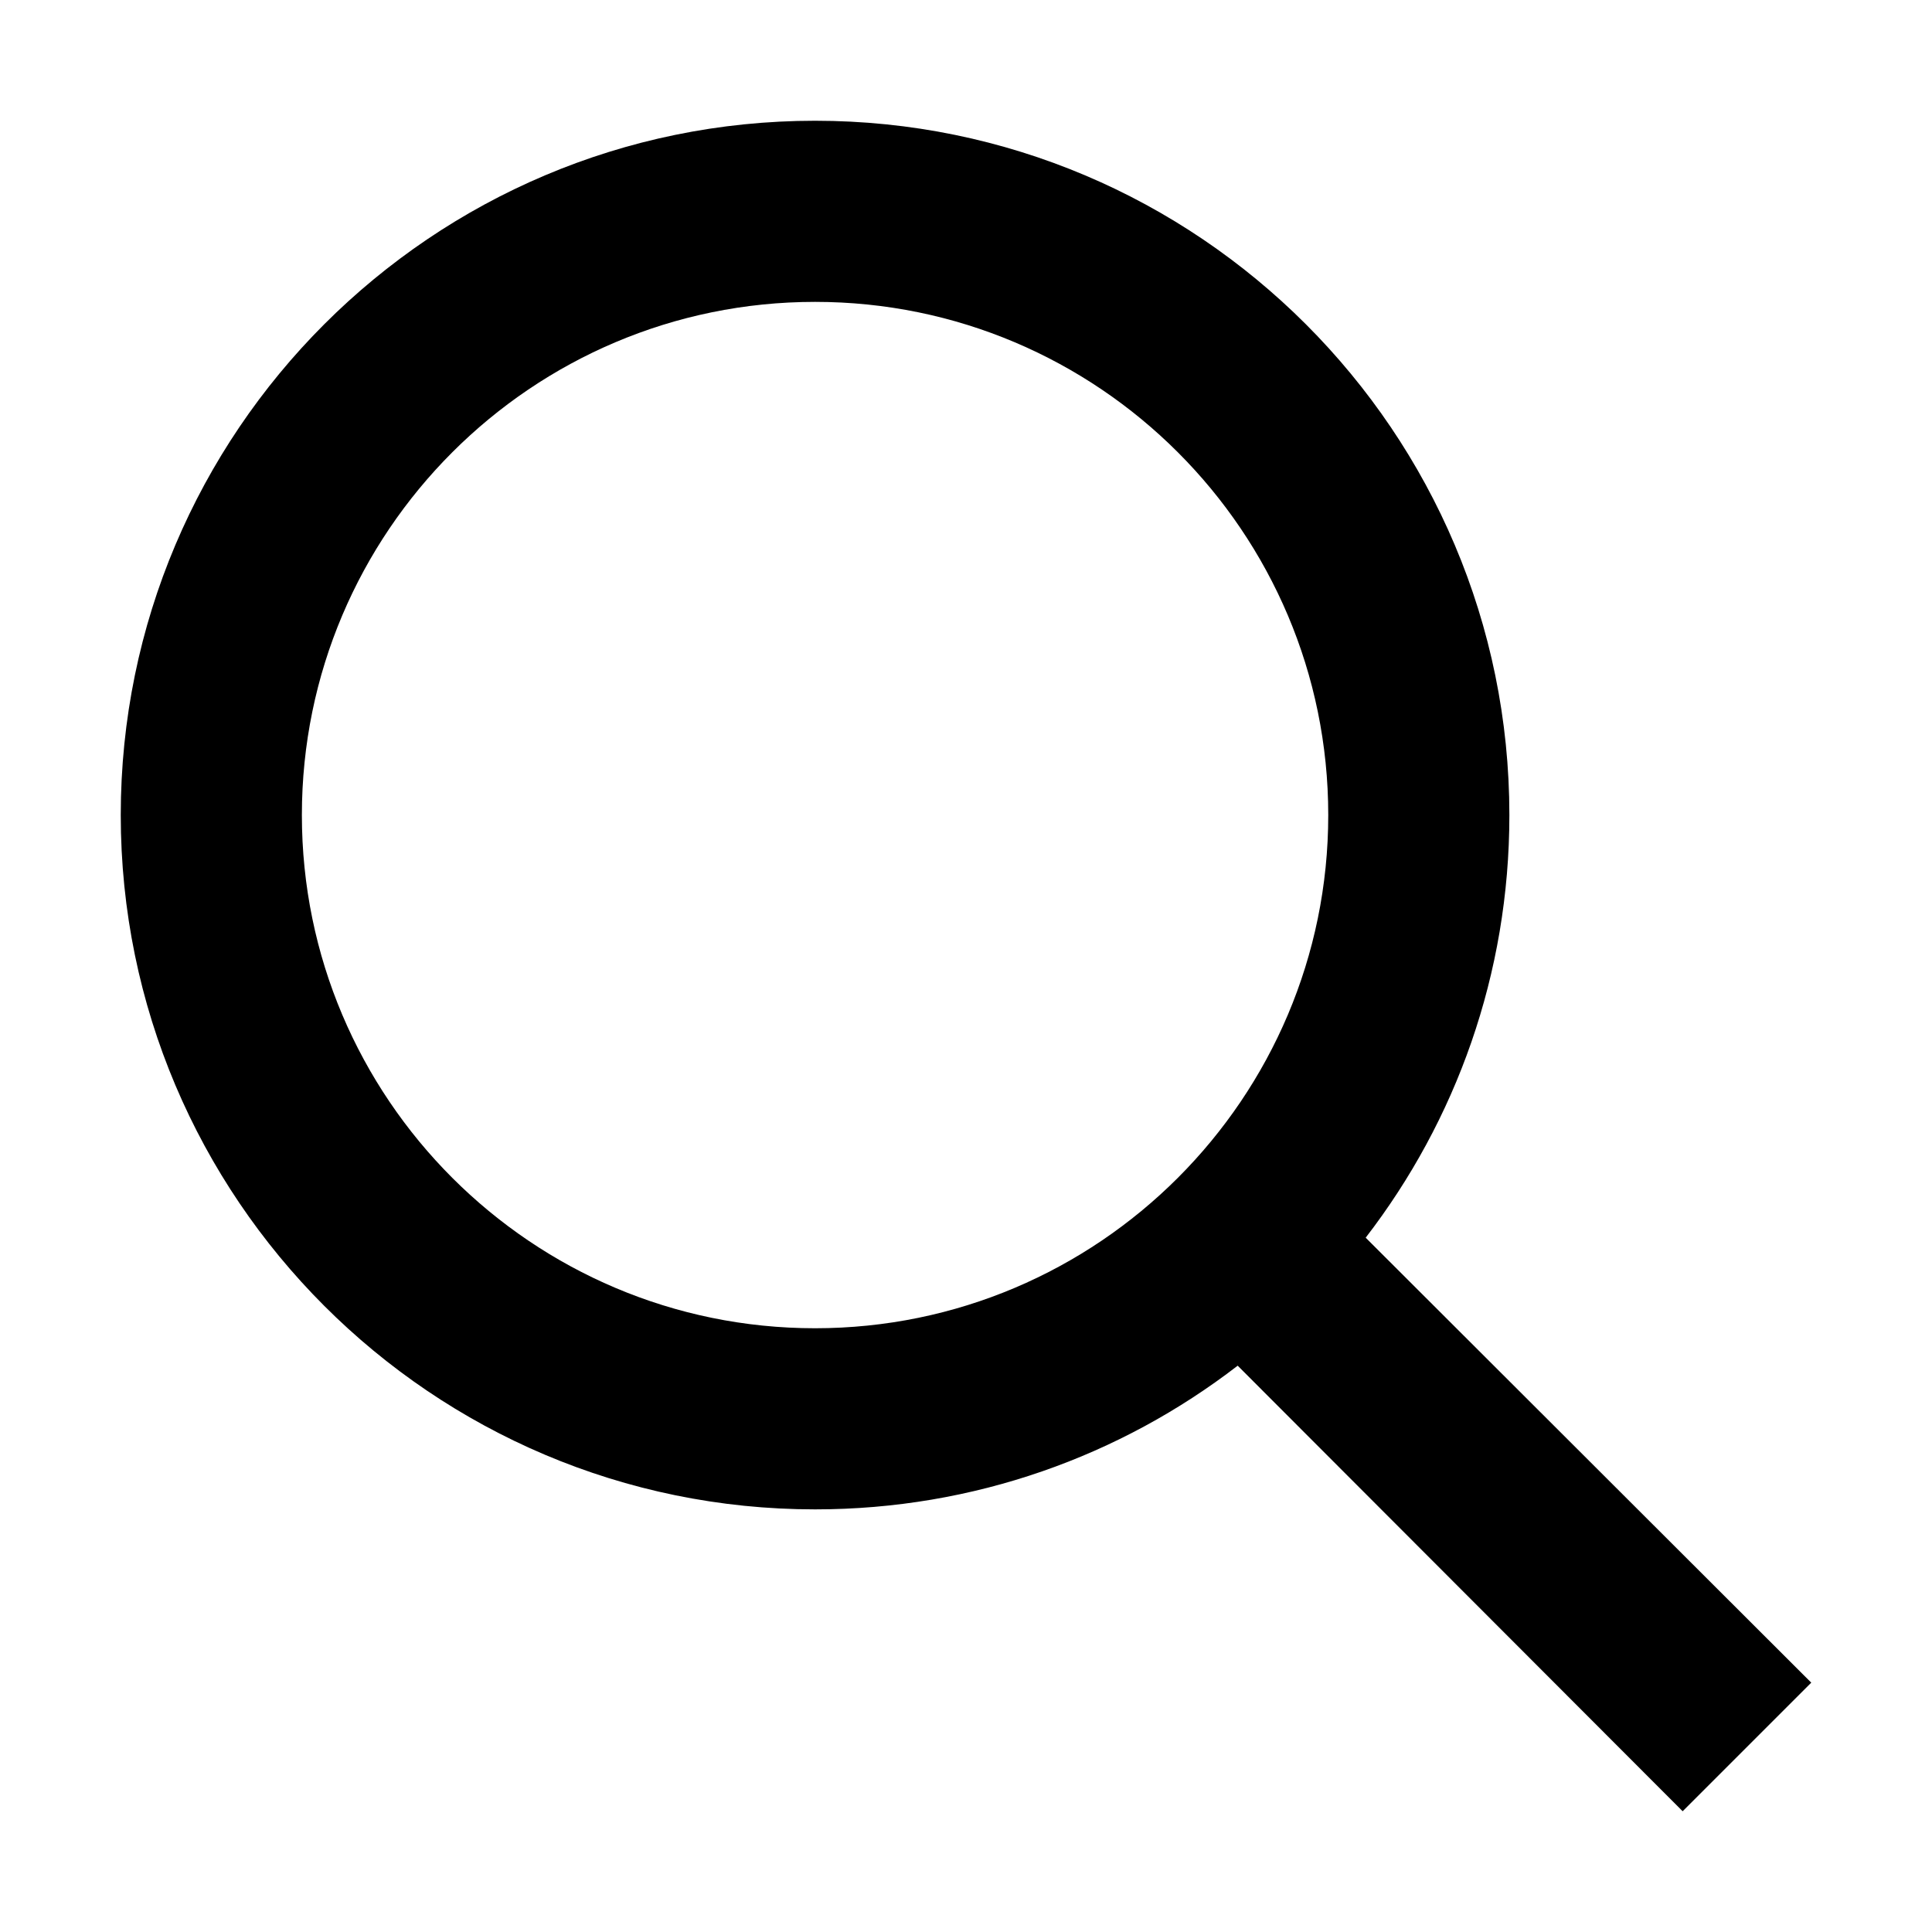
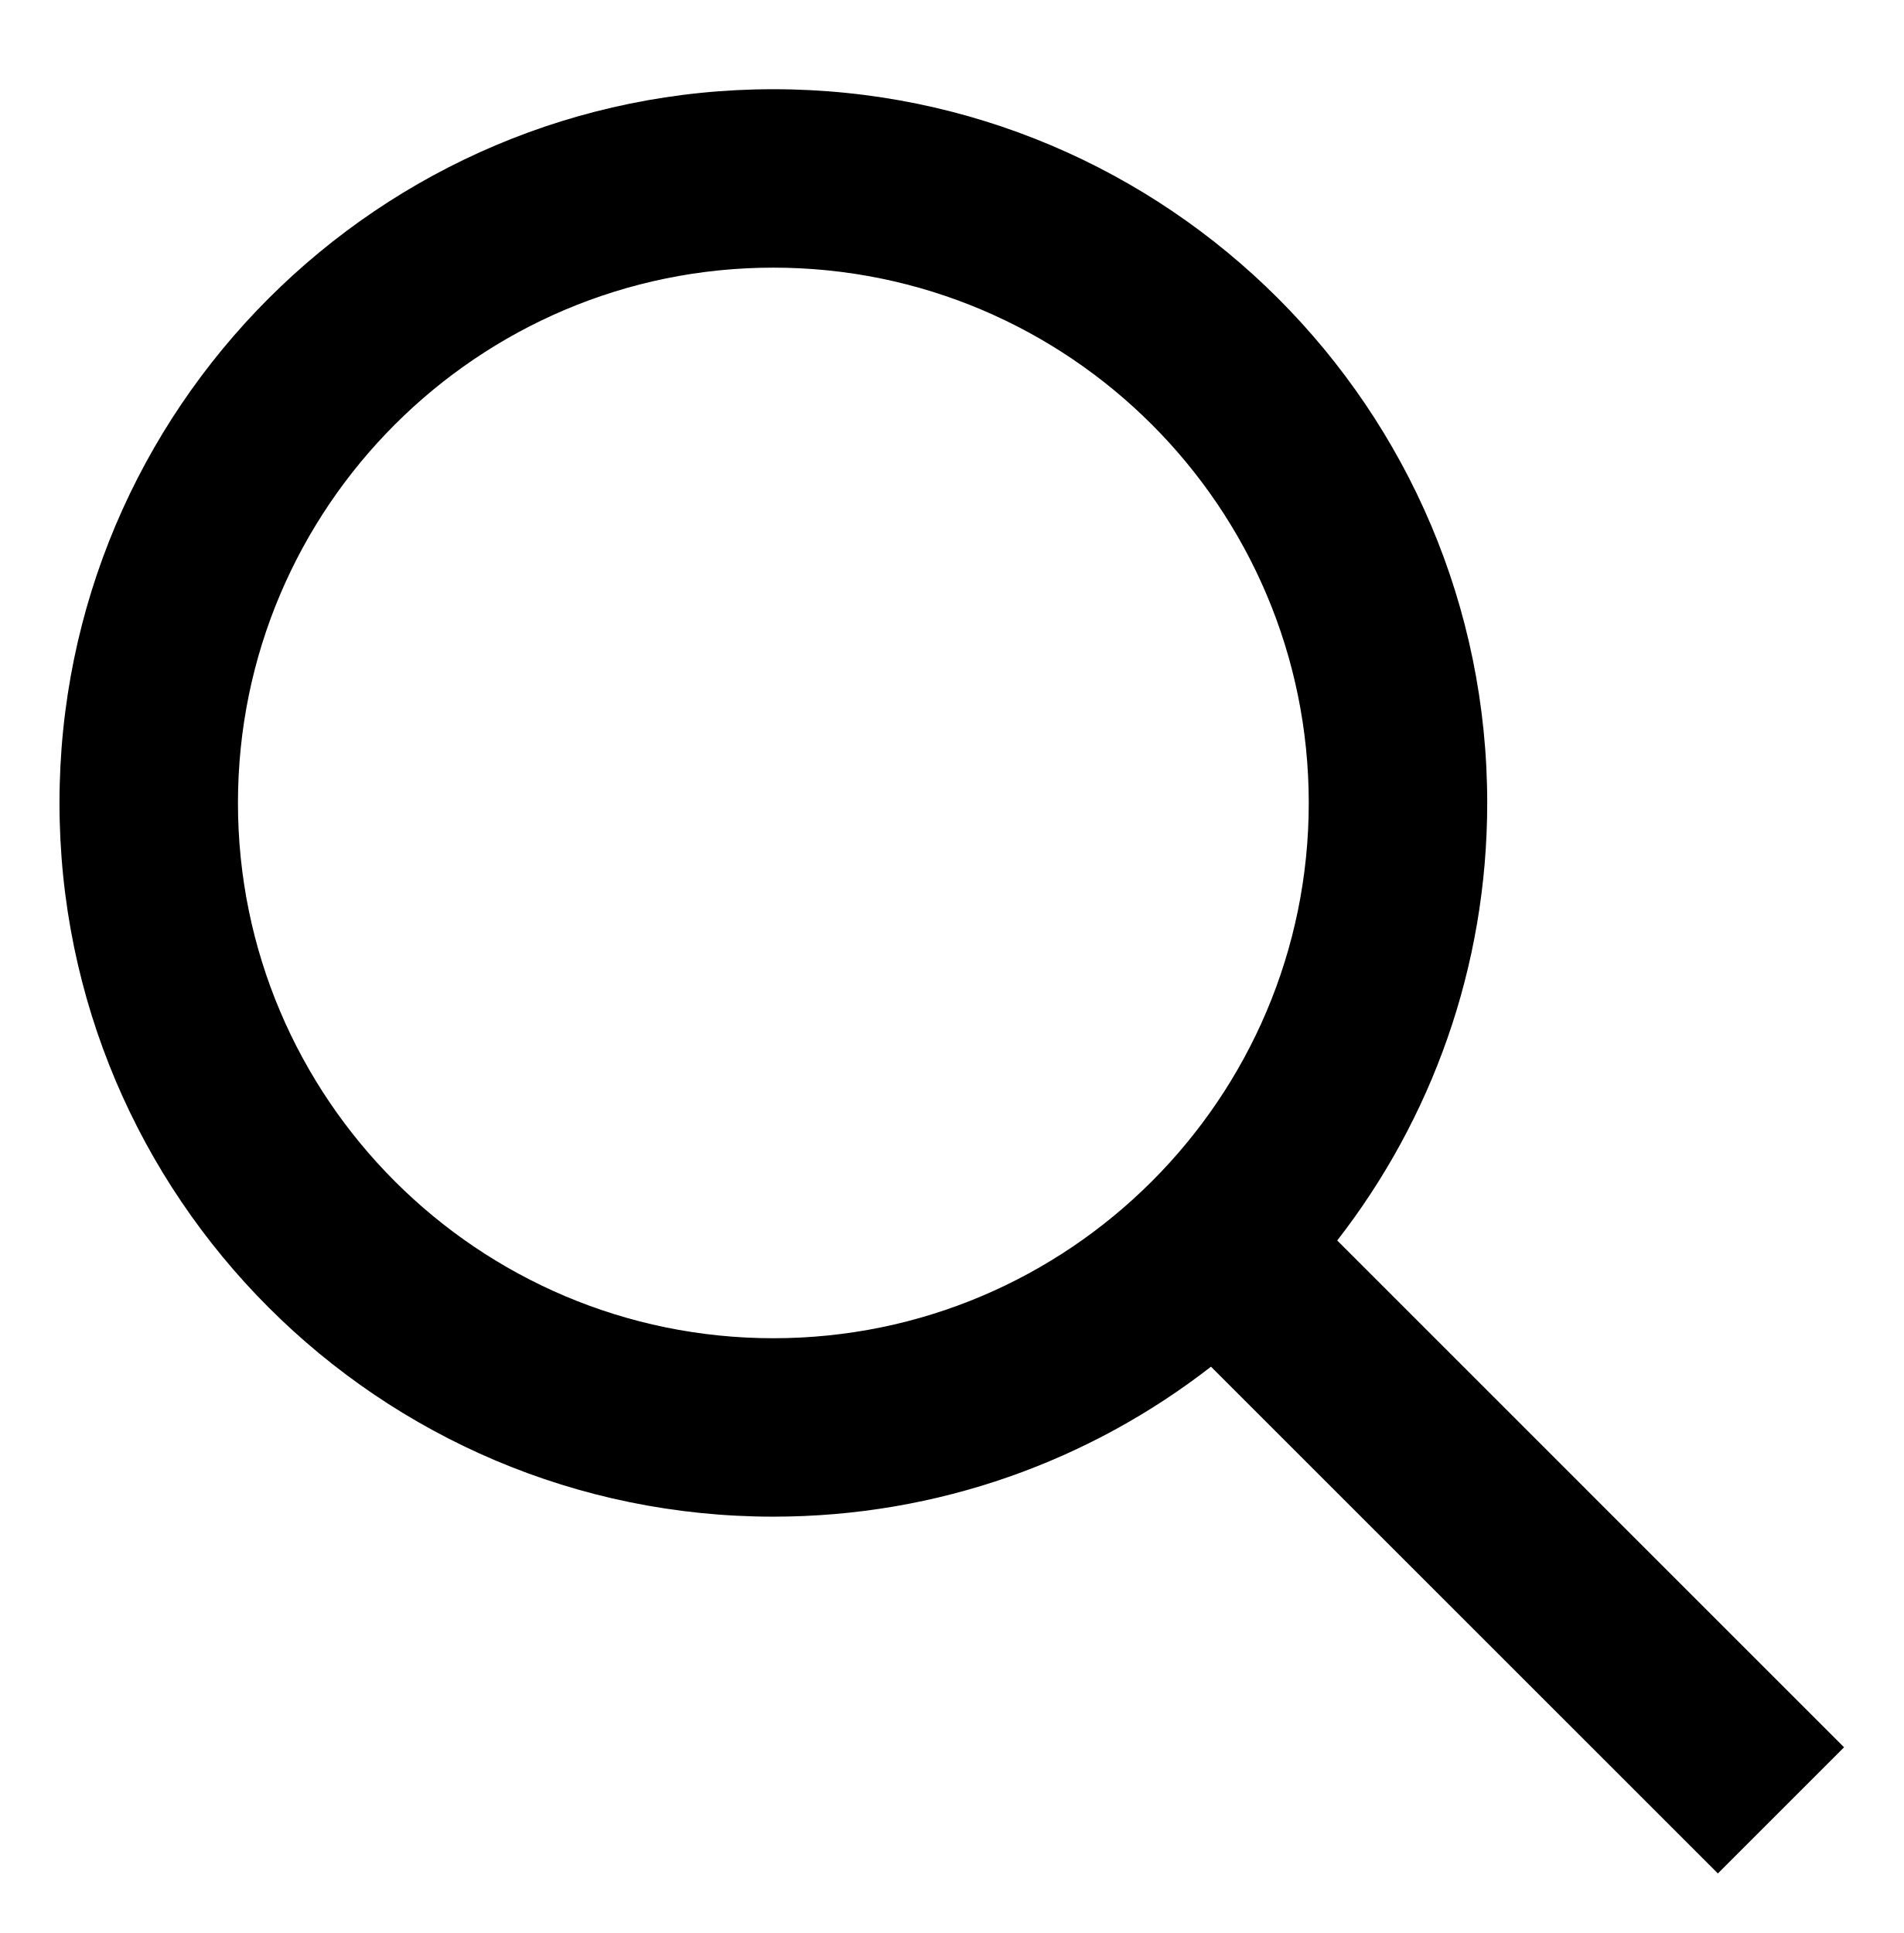
- <svg xmlns="http://www.w3.org/2000/svg" width="64px" height="64px" viewBox="0 0 64 64" version="1.1">
-   <path d="M27,4 C39.69,4 50,14.31 50,27 C50,32.27 48.23,37.12 45.24,41 L60,55.74 L55.74,60 L41,45.24 C37.12,48.23 32.27,50 27,50 C14.31,50 4,39.69 4,27 C4,14.31 14.31,4 27,4 Z M27,10 C17.62,10 10,17.62 10,27 C10,36.38 17.62,44 27,44 C36.38,44 44,36.38 44,27 C44,17.62 36.38,10 27,10 Z" fill="#000000" fill-rule="nonzero" />
+ <svg xmlns="http://www.w3.org/2000/svg" width="64px" height="65px" viewBox="0 0 64 65" version="1.1">
+   <g id="search" stroke="none" stroke-width="1" fill="none" fill-rule="evenodd" transform="translate(0, 1)">
+     <path d="M26,2 C39.246,2 50,12.754 50,26 C50,31.542 48.117,36.649 44.957,40.713 L61.997,57.755 L57.755,61.997 L40.713,44.957 C36.649,48.117 31.542,50 26,50 C12.754,50 2,39.246 2,26 C2,12.754 12.754,2 26,2 Z M26,8 C16.068,8 8,16.068 8,26 C8,35.932 16.068,44 26,44 C35.932,44 44,35.932 44,26 C44,16.068 35.932,8 26,8 Z" id="Shape" fill="#000000" fill-rule="nonzero" />
+   </g>
</svg>
